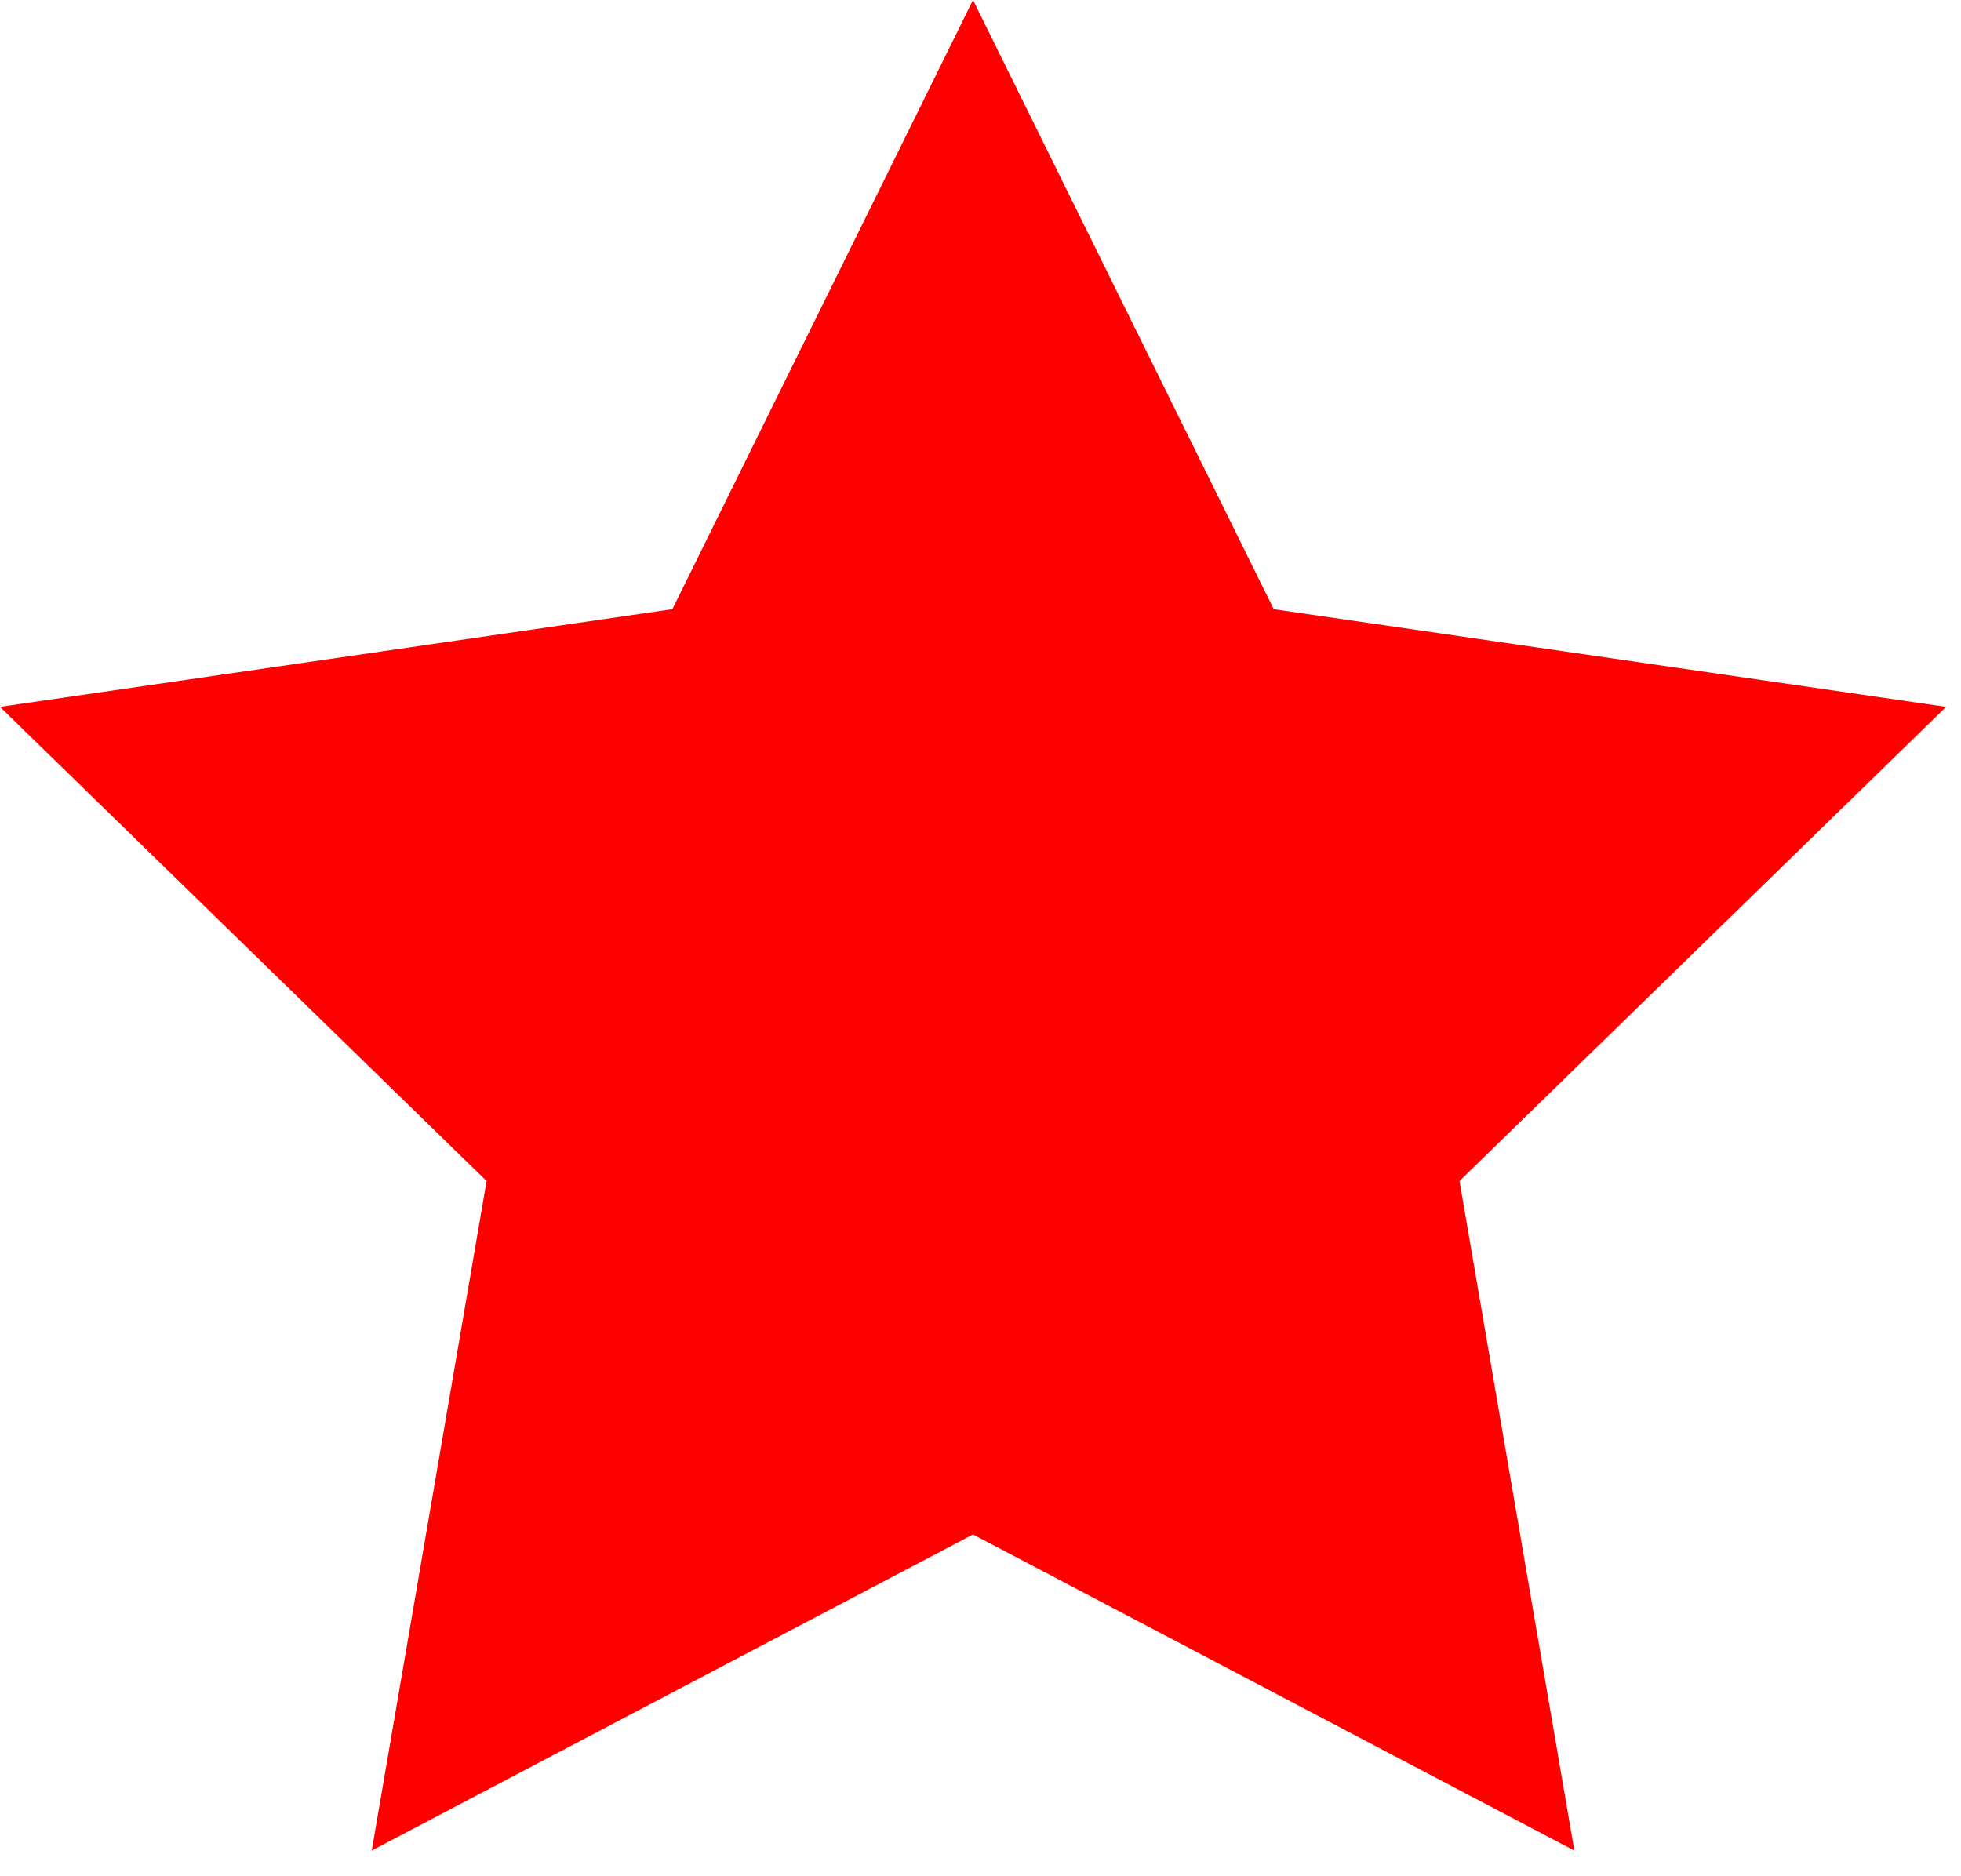
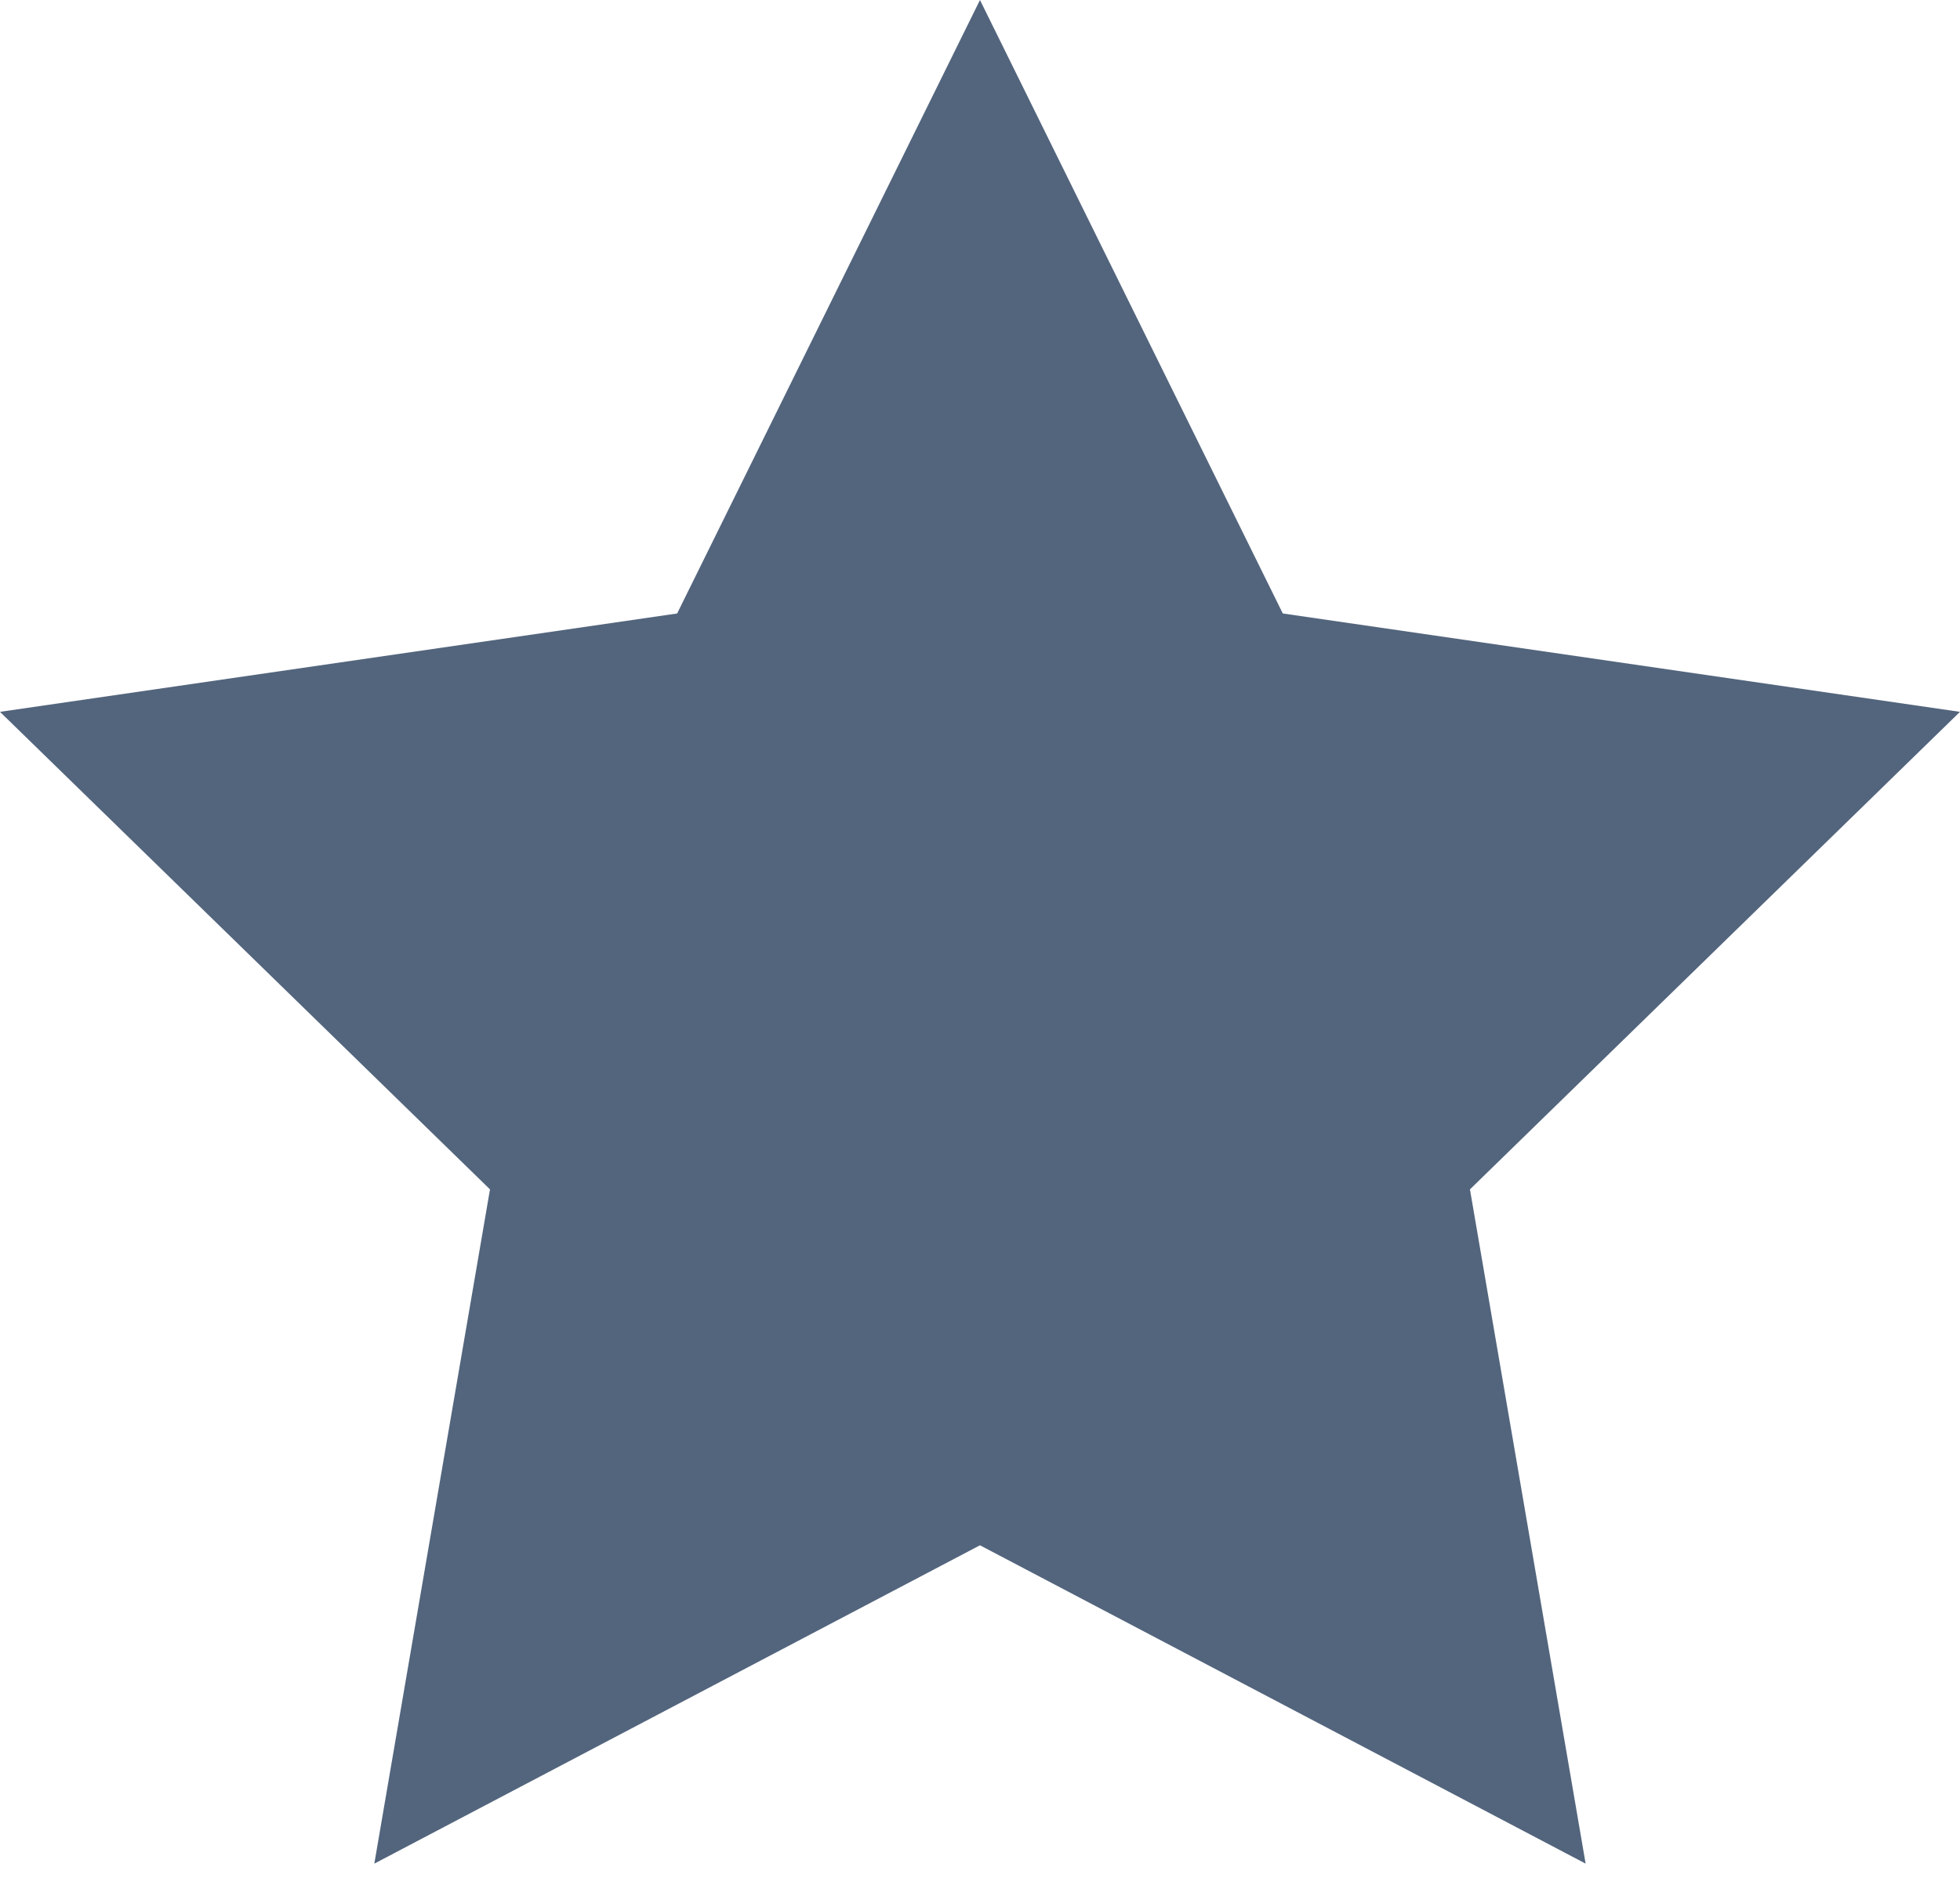
- <svg xmlns="http://www.w3.org/2000/svg" viewBox="0 0 23 22" fill-rule="evenodd" clip-rule="evenodd" stroke-linejoin="round" stroke-miterlimit="1.414">
-   <path d="M11.412 0l3.527 7.146 7.886 1.146-5.707 5.562 1.347 7.854L11.412 18 4.36 21.708l1.347-7.854L0 8.292l7.886-1.146L11.412 0z" fill="red" />
+ <svg xmlns="http://www.w3.org/2000/svg" width="100%" height="100%" viewBox="0 0 24 23" version="1.1" xml:space="preserve" style="fill-rule:evenodd;clip-rule:evenodd;stroke-linejoin:round;stroke-miterlimit:1.414;">
+   <g transform="matrix(1,0,0,1,-572,-436)">
+     <g transform="matrix(0.360501,0,0,0.360501,342.464,361.016)">
+       <path d="M670,208L680.286,228.842L703.287,232.184L686.643,248.408L690.572,271.316L670,260.5L649.428,271.316L653.357,248.408L636.713,232.184L659.714,228.842L670,208Z" style="fill:rgb(83,101,125);" />
+     </g>
+   </g>
</svg>
